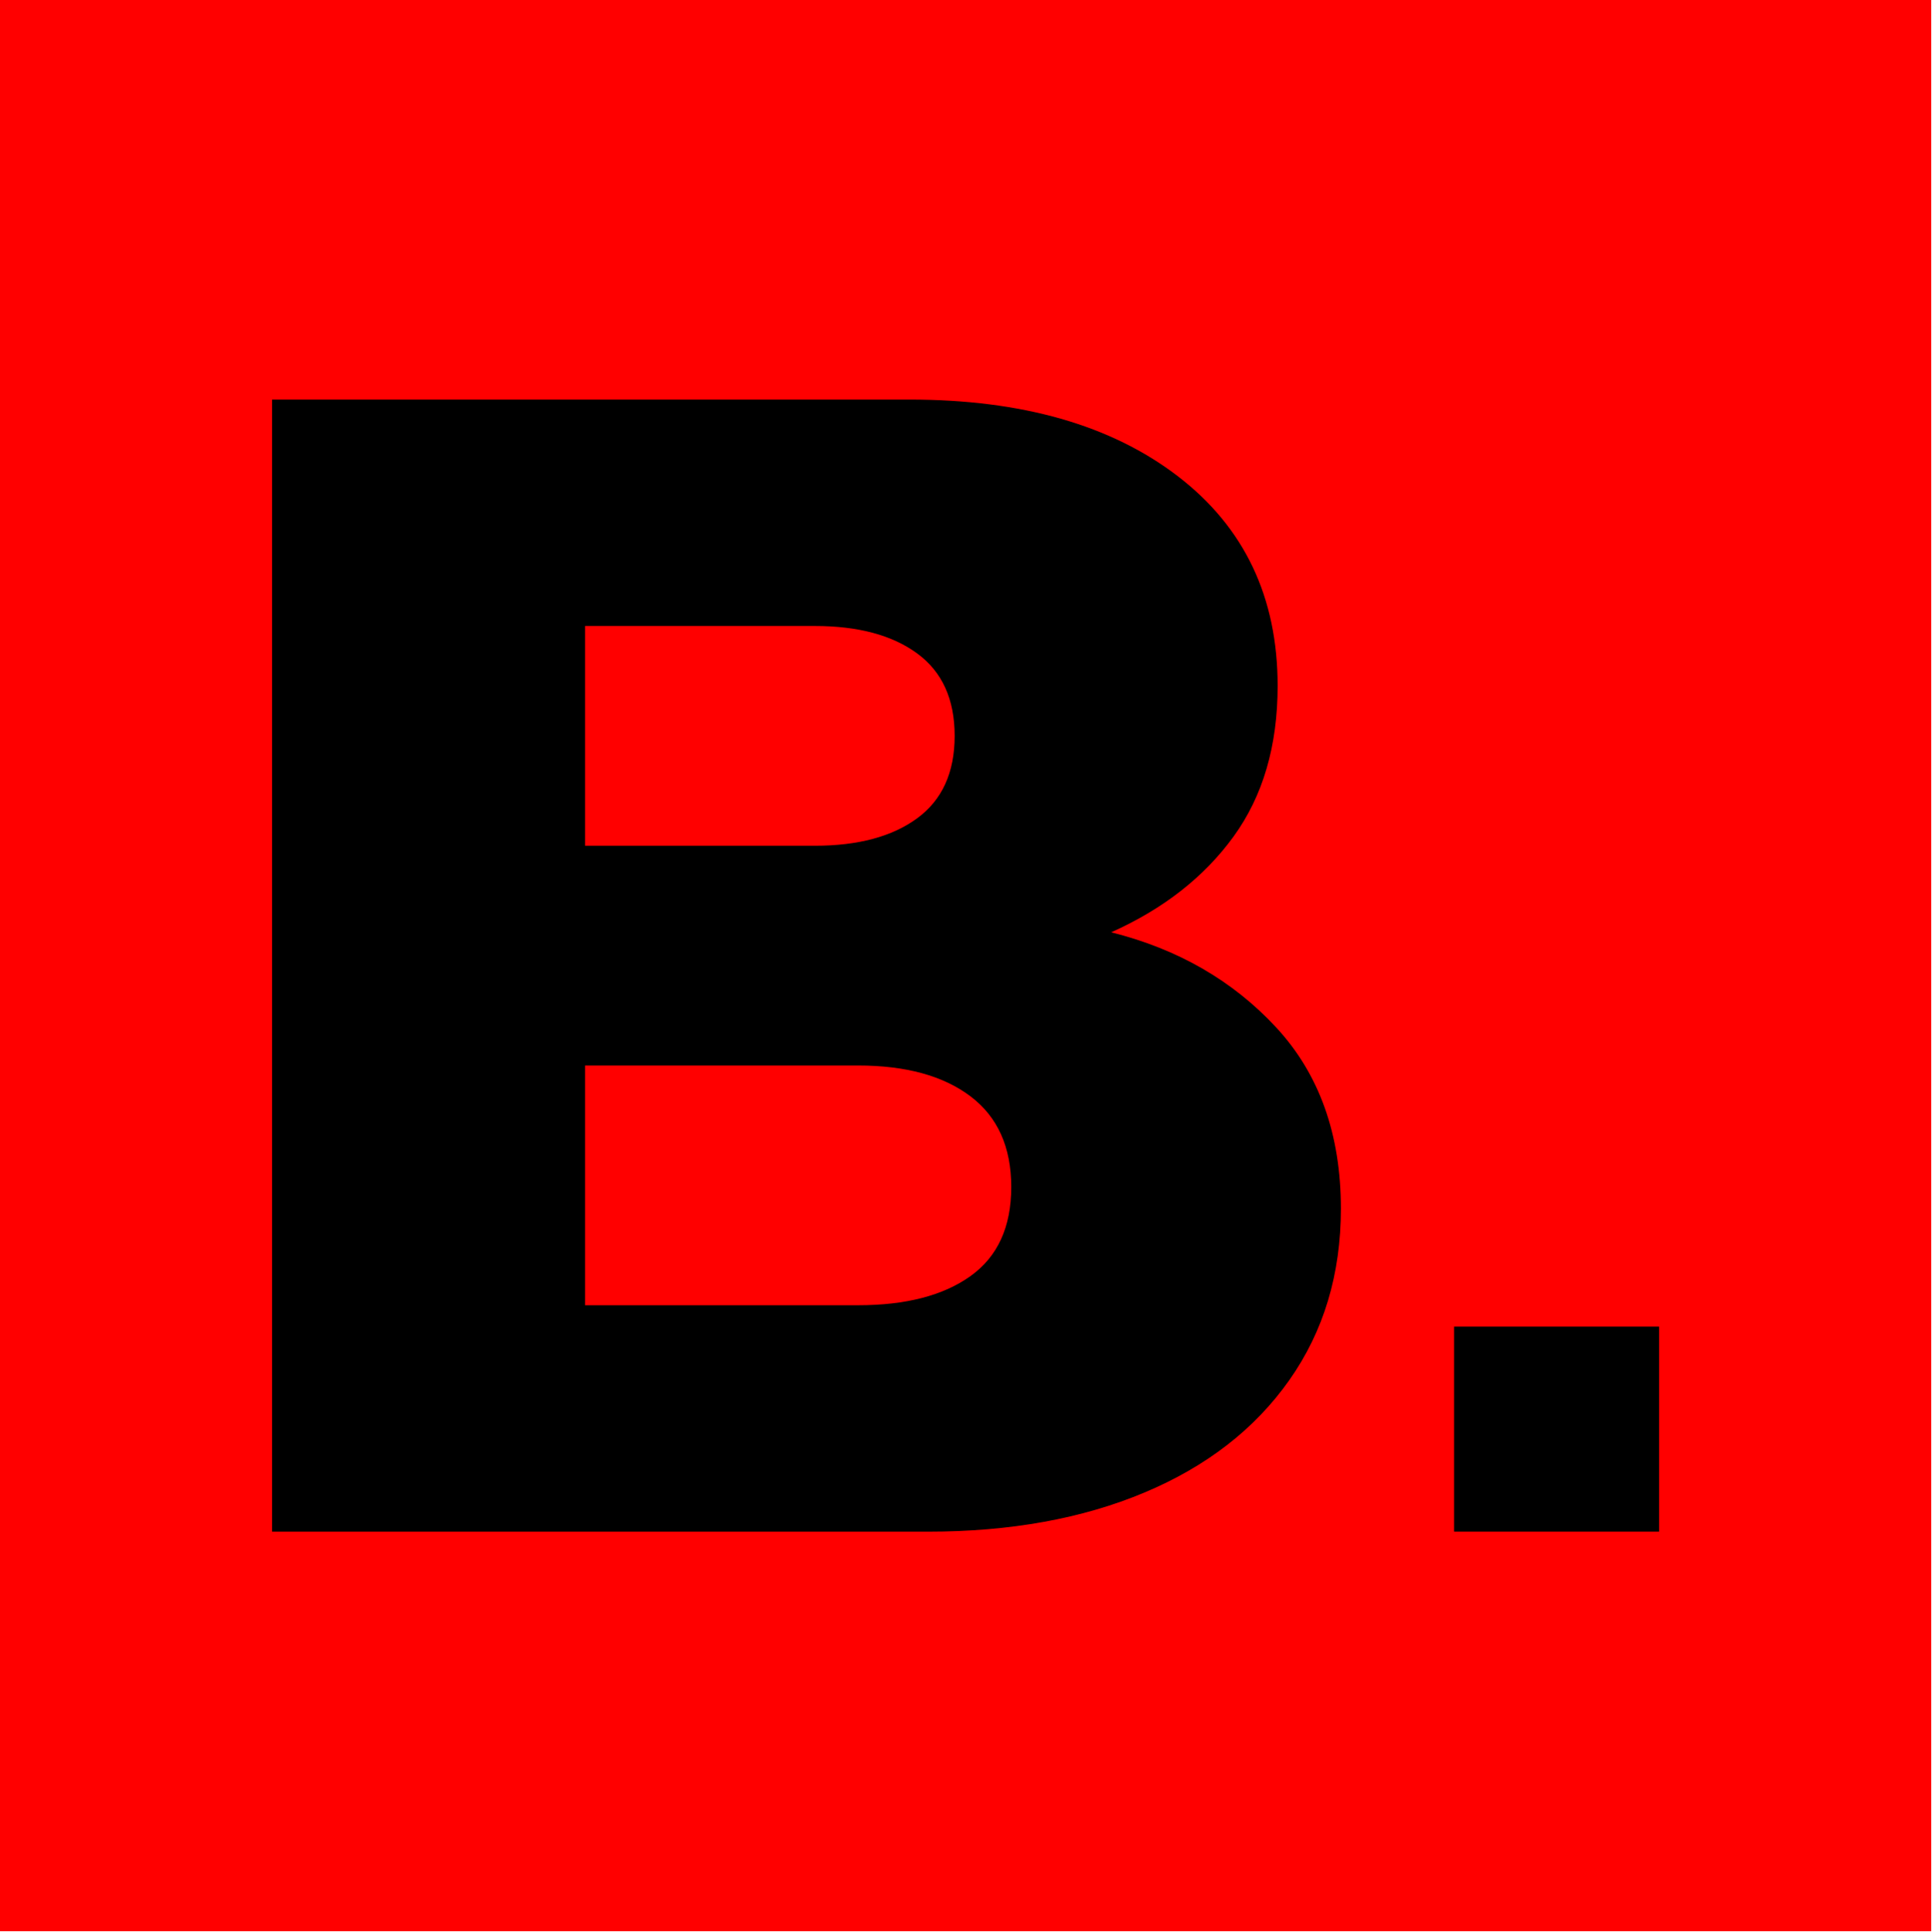
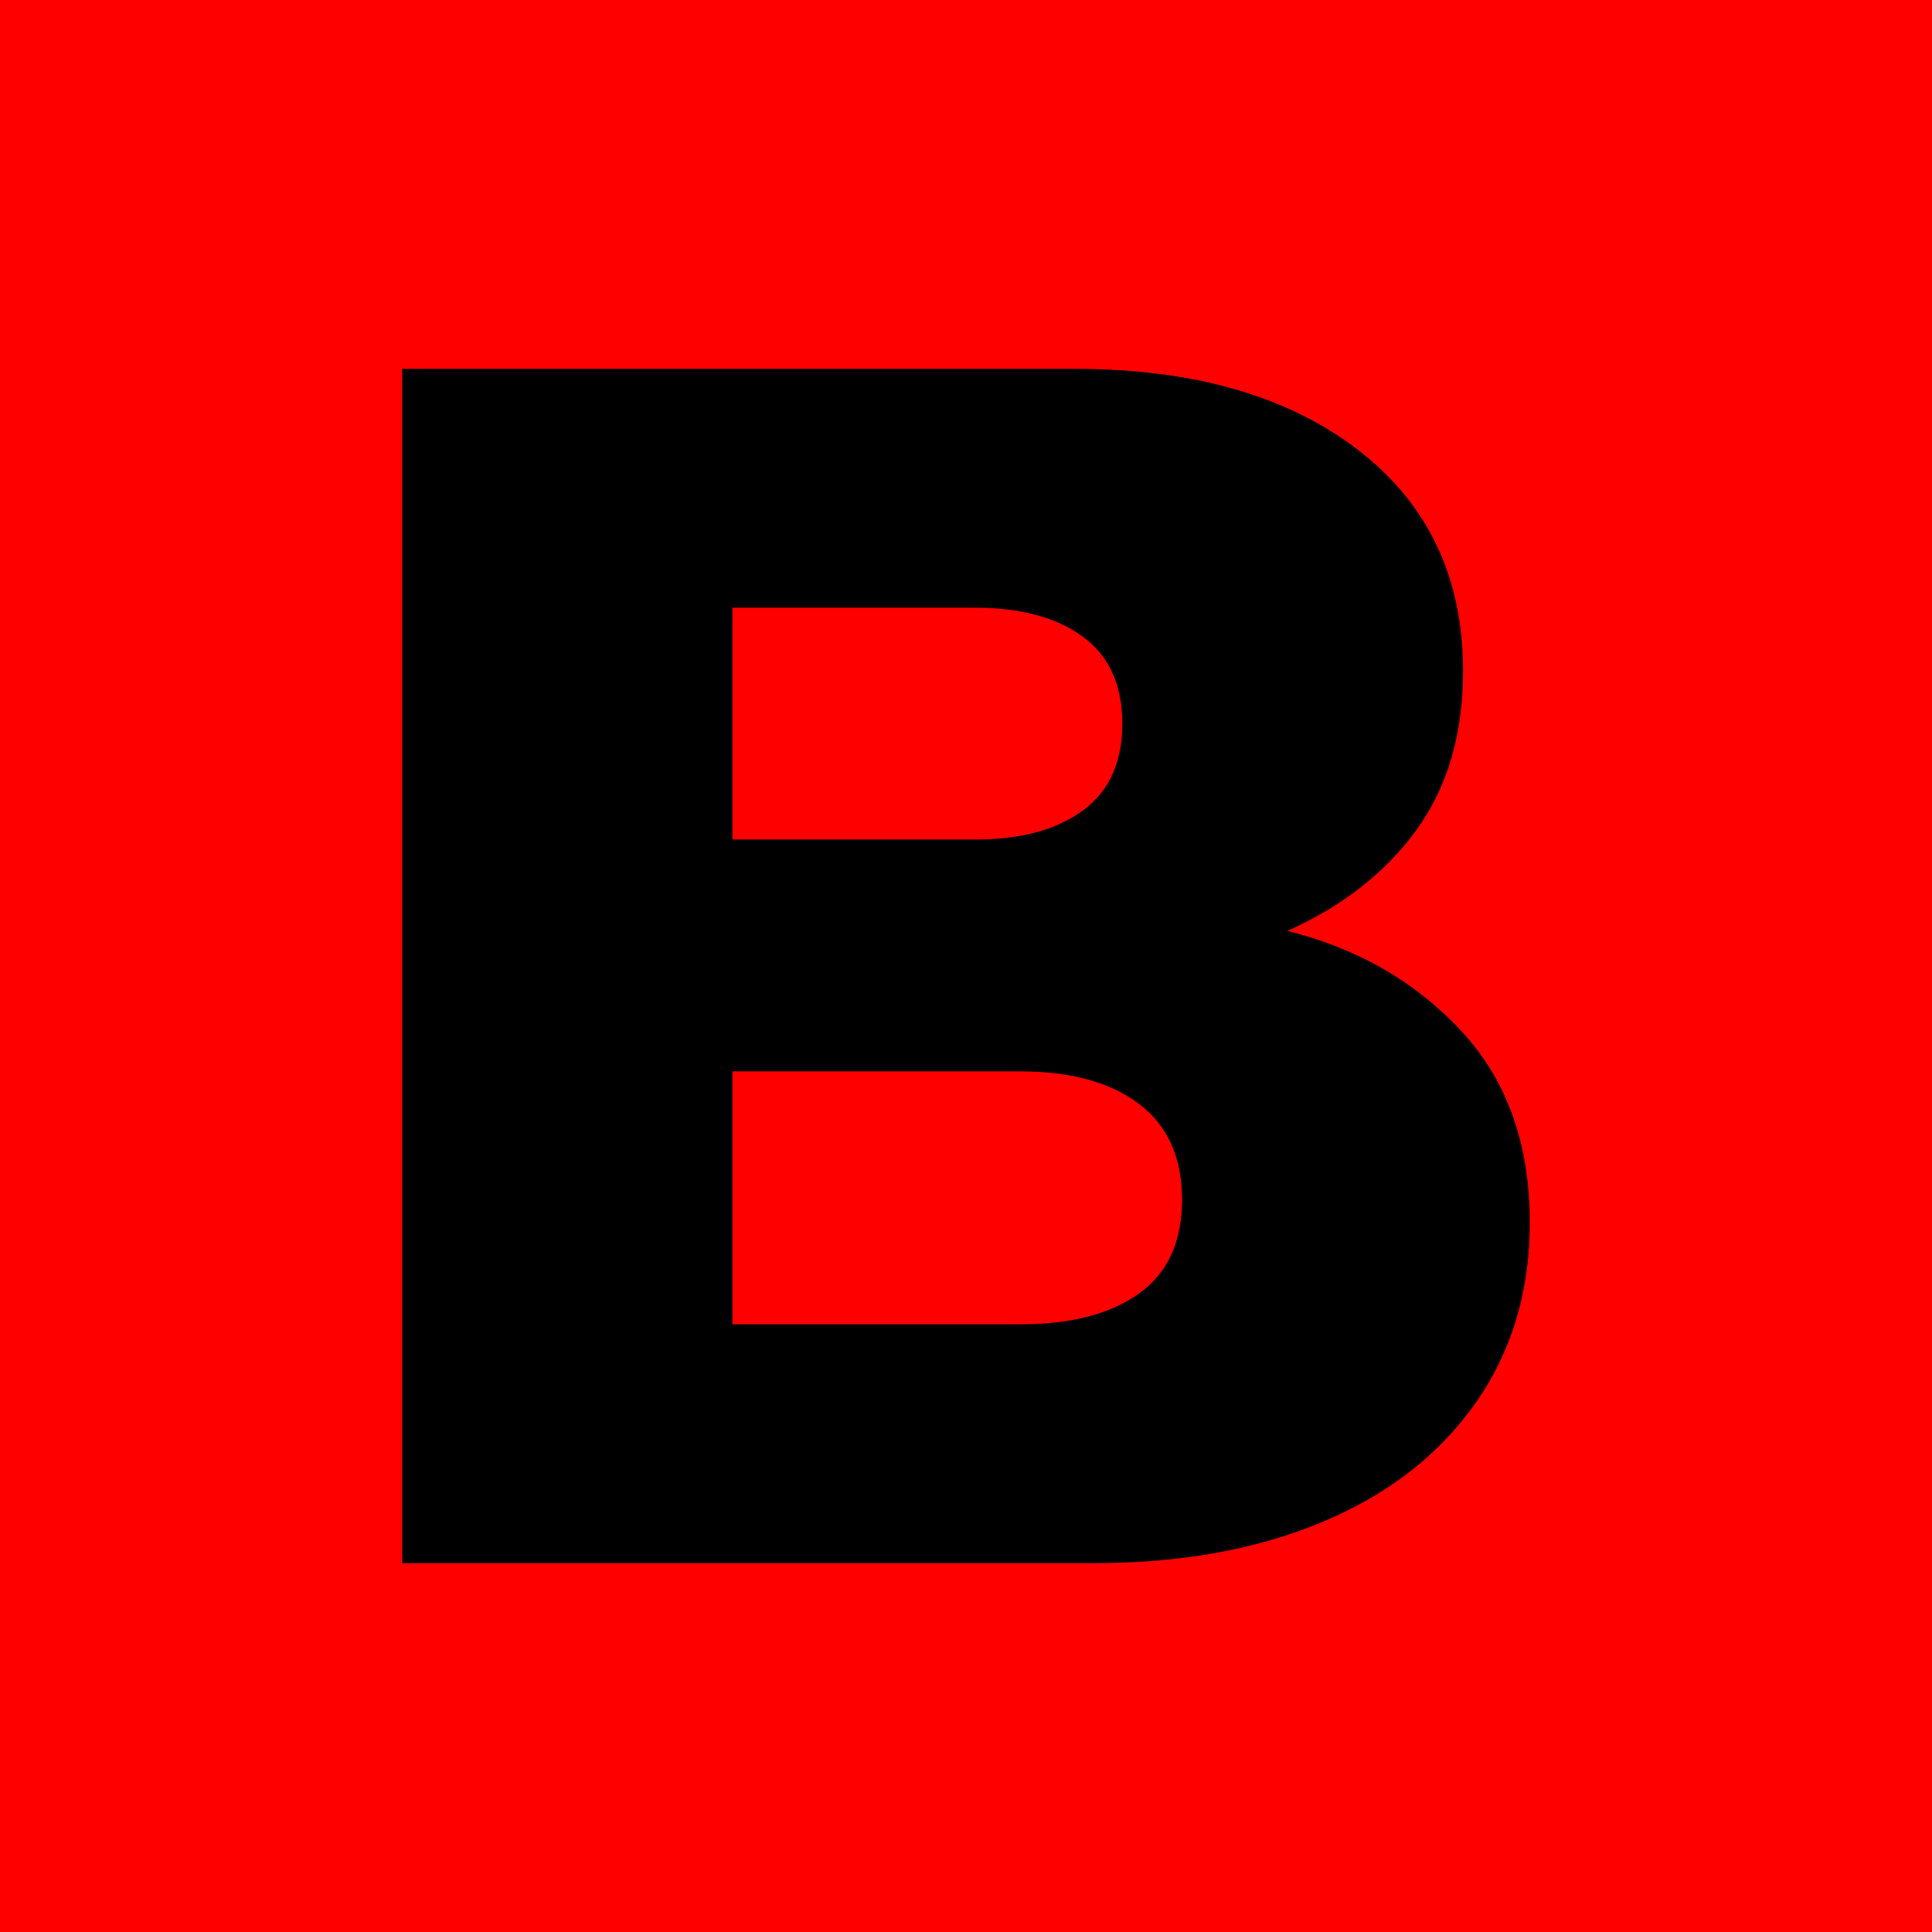
- <svg xmlns="http://www.w3.org/2000/svg" viewBox="215.20 664.60 580 580">
-   <rect x="215.20" y="664.60" width="580" height="580" fill="#ff0000" />
+ <svg xmlns="http://www.w3.org/2000/svg" viewBox="182.41 679.60 550 550">
+   <rect x="182.41" y="679.60" width="550" height="550" fill="#ff0000" />
  <path fill="#000000" d="M296.91,784.6h191.5c33.66,0,60.5,7.67,80.5,23,20,15.34,30,36.34,30,63,0,18-4.42,33.09-13.25,45.25-8.84,12.17-21.09,21.75-36.75,28.75,20,5,36.5,14.5,49.5,28.5s19.5,32.17,19.5,54.5c0,19.67-5.17,36.84-15.5,51.5-10.34,14.67-24.84,25.92-43.5,33.75-18.67,7.84-40.34,11.75-65,11.75h-197v-340ZM459.91,918.6c13,0,23.25-2.75,30.75-8.25s11.25-13.75,11.25-24.75-3.75-19.25-11.25-24.75-17.75-8.25-30.75-8.25h-69v66h69ZM472.91,1056.6c14.33,0,25.58-2.91,33.75-8.75,8.16-5.83,12.25-14.75,12.25-26.75s-4.09-21.08-12.25-27.25c-8.17-6.16-19.42-9.25-33.75-9.25h-82v72h82Z" />
-   <rect fill="#000000" x="651.91" y="1063.02" width="61.57" height="61.57" />
</svg>
